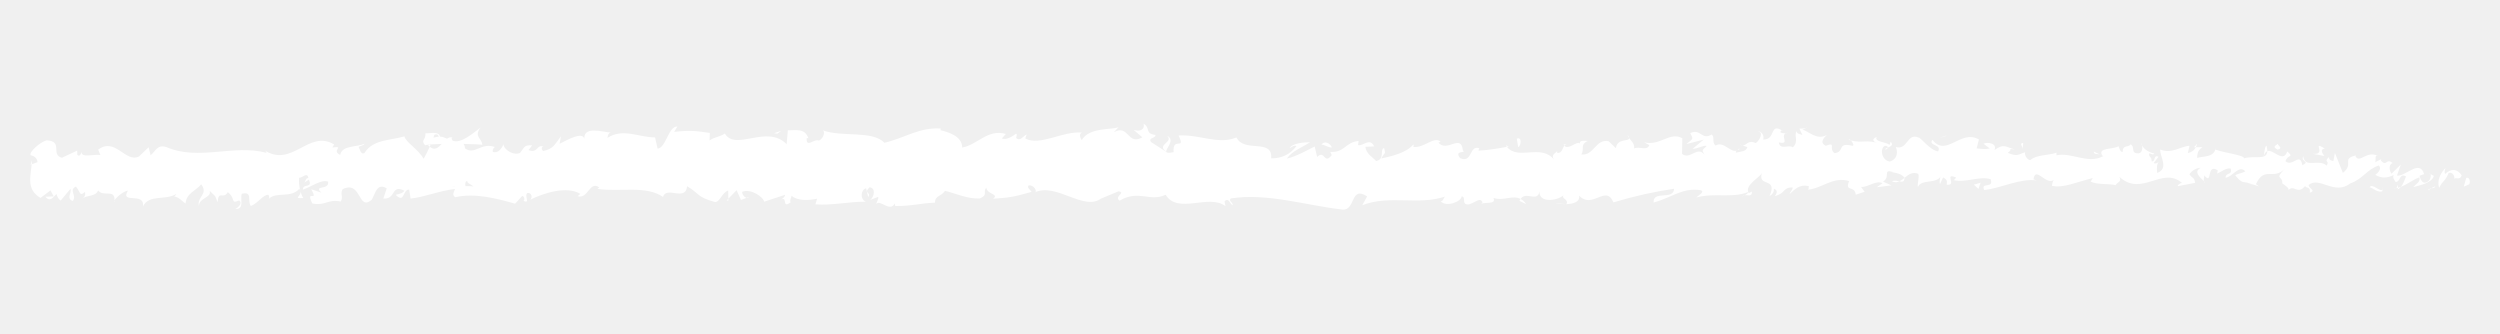
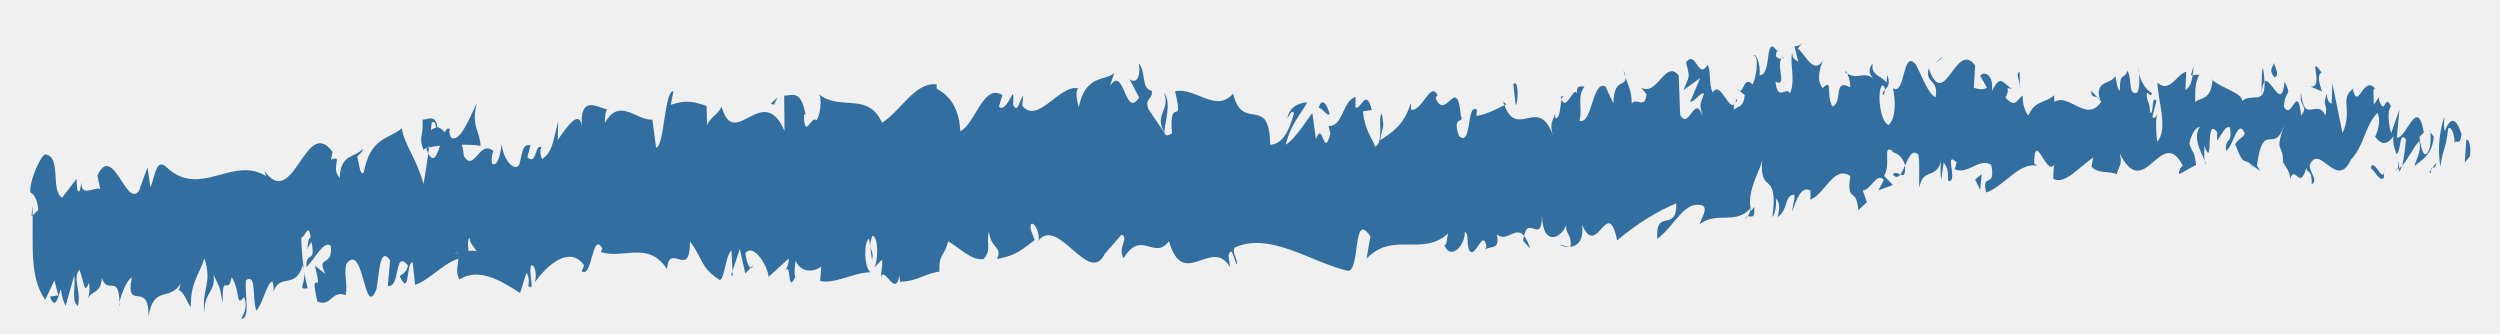
<svg xmlns="http://www.w3.org/2000/svg" version="1.1" id="Layer_1" x="0px" y="0px" width="150px" height="20px" viewBox="0 0 150 20" enable-background="new 0 0 150 20" xml:space="preserve">
  <g>
-     <path fill="#FFFFFF" d="M148.153,11.057c0.078-0.136,0.034-0.447-0.179-0.384l-0.15,0.527L148.153,11.057z" />
-     <path fill="#FFFFFF" d="M146.727,10.083c-0.25,0.255-0.537,0.704-0.376,1.187c0.247-0.505,0.307-0.294,0.572-0.897   c0.213-0.061,0.371,0.169,0.336,0.364c0.074-0.135,0.329,0.115,0.444-0.216c-0.277-0.407-0.627-0.424-0.992-0.087   C146.632,10.317,146.708,10.18,146.727,10.083z" />
-     <path fill="#FFFFFF" d="M125.976,9.261l0.134,0.063C126.072,9.289,126.027,9.27,125.976,9.261z" />
-     <path fill="#FFFFFF" d="M113.119,8.972c0.098-0.012,0.139-0.065,0.144-0.113C113.172,8.894,113.098,8.926,113.119,8.972z" />
-     <path fill="#FFFFFF" d="M110.923,8.391c0.049,0.017,0.087,0.024,0.131,0.036C111.004,8.378,110.954,8.352,110.923,8.391z" />
-     <path fill="#FFFFFF" d="M125.976,9.261l-0.343-0.166C125.607,9.267,125.809,9.223,125.976,9.261z" />
-     <path fill="#FFFFFF" d="M143.864,11.353c0.072-0.026,0.132-0.075,0.187-0.139c-0.06,0.022-0.115,0.042-0.175,0.056   C143.873,11.298,143.87,11.322,143.864,11.353z" />
-     <path fill="#FFFFFF" d="M131.643,8.833h0.104c0.031-0.061,0.061-0.133,0.087-0.214L131.643,8.833z" />
-     <path fill="#FFFFFF" d="M135.993,8.752c-0.1-0.019-0.134,0.428-0.171,0.624c0.056-0.184,0.129-0.272,0.215-0.306   C136.038,8.984,136.025,8.883,135.993,8.752z" />
-     <path fill="#FFFFFF" d="M142.89,9.54l0.122-0.062C142.981,9.497,142.927,9.516,142.89,9.54z" />
-     <path fill="#FFFFFF" d="M128.529,8.737c-0.006-0.067-0.021-0.125-0.038-0.16C128.491,8.633,128.507,8.687,128.529,8.737z" />
-     <path fill="#FFFFFF" d="M6.874,12.099c0.003-0.032-0.002-0.052-0.001-0.079C6.847,12.064,6.839,12.096,6.874,12.099z" />
-     <path fill="#FFFFFF" d="M1.832,9.883l0.07-0.024c0.007-0.085,0.015-0.168,0.015-0.25L1.832,9.883z" />
-     <path fill="#FFFFFF" d="M106.907,7.818c0.008,0.005,0.009,0.005,0.017,0.008C107.029,7.776,106.971,7.784,106.907,7.818z" />
-     <path fill="#FFFFFF" d="M70.027,8.148c0.417,0.399-0.681,0.513-0.051,0.958C69.917,8.931,70.548,8.408,70.027,8.148z" />
-     <path fill="#FFFFFF" d="M143.752,11.293c-0.059,0.006-0.118,0.01-0.179,0.005C143.655,11.313,143.71,11.311,143.752,11.293z" />
-     <path fill="#FFFFFF" d="M69.976,9.105c0,0.001,0,0.004,0,0.004l0.065,0.042C70.015,9.133,69.999,9.121,69.976,9.105z" />
-     <path fill="#FFFFFF" d="M97.649,8.087c0.02,0.079,0.057,0.138,0.096,0.196C97.741,8.237,97.72,8.181,97.649,8.087z" />
-     <path fill="#FFFFFF" d="M104.546,8.723l-0.171-0.059C104.443,8.705,104.498,8.718,104.546,8.723z" />
-     <path fill="#FFFFFF" d="M94.07,8.718c-0.093-0.034-0.124-0.096-0.252-0.036c0.013,0.022,0.023,0.039,0.039,0.055   C93.904,8.676,93.965,8.647,94.07,8.718z" />
-     <path fill="#FFFFFF" d="M90.344,8.722c0.02,0.034,0.045,0.059,0.068,0.09c0.037-0.009,0.08-0.016,0.118-0.025L90.344,8.722z" />
-     <path fill="#FFFFFF" d="M18.198,11.883c-0.082-0.126-0.133-0.265-0.171-0.401C18.084,11.799,17.536,11.913,18.198,11.883z" />
-     <path fill="#FFFFFF" d="M143.862,11.101c-0.021,0.113-0.053,0.169-0.11,0.192c0.044-0.004,0.084-0.014,0.124-0.023   C143.888,11.203,143.889,11.141,143.862,11.101z" />
-     <path fill="#FFFFFF" d="M93.918,12.248l-0.592-0.067C93.492,12.225,93.707,12.248,93.918,12.248z" />
-     <path fill="#FFFFFF" d="M44.934,11.819l-0.137,0.054C44.85,11.883,44.898,11.87,44.934,11.819z" />
-     <path fill="#FFFFFF" d="M91.569,12.248c-0.105-0.159-0.218-0.251-0.334-0.31c-0.023,0.034-0.051,0.063-0.068,0.115L91.569,12.248z" />
-     <path fill="#FFFFFF" d="M18.025,11.477c0.002,0.002,0.002,0.005,0.002,0.005S18.027,11.479,18.025,11.477z" />
-     <path fill="#FFFFFF" d="M14.125,12.539c0.564,0.014,0.264-0.576,0.384-0.913c0.674-0.167,0.313,0.433,0.541,0.733   c0.421-0.155,0.743-0.694,1.057-0.672c0.023,0.097,0.084,0.132,0.013,0.253c0.444-0.467,1.319-0.022,1.838-0.61   c0.038,0.053,0.058,0.102,0.067,0.146c-0.084-0.295-0.096-0.593-0.079-0.806c0.252-0.011,0.469-0.371,0.564,0.013   c-0.155-0.011-0.167,0.144-0.241,0.265l0.266-0.168c0.238,0.552-0.362,0.191-0.362,0.599c0.517-0.179,1.119-0.636,1.515-0.48   c0.083,0.541-0.926,0.181-0.398,0.662l-0.612-0.207c0.468,0.854-0.373-0.059,0.058,0.854c0.807,0.157,0.901-0.274,1.707-0.118   c0.18-0.3-0.061-0.443,0.121-0.744c1.143-0.54,0.9,1.358,1.74,0.639c0.217-0.36,0.302-1.043,0.9-0.683L23,11.913   c0.781,0.06,0.445-0.88,1.263-0.468c-0.145,0.239-0.613,0.203-0.495,0.275c0.529,0.481,0.375-0.347,0.782-0.347l0.085,0.541   c0.831-0.086,1.746-0.476,2.667-0.575c-0.051,0.162-0.209,0.331,0.006,0.496c1.161-0.271,2.478,0.066,3.598,0.387l0.427-0.466   c0.1,0.004,0.185,0.21,0.078,0.301c0.436,0.178,0.022-0.297,0.232-0.479c0.249-0.033,0.328,0.269,0.171,0.408   c0.77-0.396,2.194-0.854,3.005-0.353l-0.158,0.139c0.631,0.189,0.713-0.958,1.299-0.522l-0.113,0.084   c1.372,0.201,2.887-0.226,3.934,0.479c0.199-0.673,1.357,0.3,1.446-0.638c0.782,0.465,0.558,0.632,1.661,0.944   c0.294,0.044,0.438-0.586,0.803-0.684l0.009,0.49l0.494-0.515l0.264,0.587l0.341-0.126c-0.135-0.029-0.289-0.221-0.268-0.362   c0.534-0.222,1.3,0.342,1.314,0.594l1.262-0.415c-0.028,0.197-0.239,0.266-0.407,0.392c0.675-0.501,0.123,0.517,0.74,0.058   c-0.082-0.111,0.045-0.292,0.059-0.392c0.308,0.297,1.009,0.3,1.526,0.174l-0.1,0.339c0.937,0.086,1.974-0.163,3.025-0.156   c-0.377-0.157-0.291-0.743,0.018-0.801l0.124,0.52c0.199-0.32-0.321-0.196,0.086-0.588c0.393,0.059,0.264,0.589,0.038,0.758   l0.477-0.18c0.028,0.154-0.084,0.236-0.112,0.434c0.196-0.321,0.824,0.521,1.105-0.039l0.026,0.154   c1.051,0.005,1.528-0.174,2.383-0.2c0.017-0.447,0.352-0.348,0.606-0.71c0.629,0.143,1.327,0.495,2.084,0.457   c0.533-0.224,0.155-0.379,0.395-0.645c0.04,0.407,0.795,0.369,0.404,0.661c0.909-0.065,1.161-0.081,2.312-0.412   c-0.126-0.167-0.266-0.239-0.193-0.378c0.208-0.067,0.474,0.171,0.444,0.367l-0.054,0.041c1.29-0.611,2.978,1.188,4.007,0.34   l-0.058,0.042l1.064-0.443c0.491,0.069-0.293,0.307,0.07,0.558c1.148-0.679,1.817,0.1,2.763-0.354   c0.732,1.203,2.601-0.083,3.589,0.685l-0.056-0.284c0.255-0.277,0.31,0.163,0.498,0.228c-0.026-0.221-0.277-0.255-0.118-0.408   c2.166-0.342,4.471,0.413,6.691,0.669c0.812,0.075,0.46-1.465,1.484-0.789l-0.29,0.525c1.64-0.631,3.351,0.022,4.956-0.513   c-0.097,0.121-0.1,0.278-0.255,0.276c0.339,0.383,1.253,0.019,1.259-0.293c0.249,0.035,0.058,0.282,0.212,0.441   c0.339,0.225,0.853-0.488,1.033-0.108c0.031,0.062-0.095,0.123-0.157,0.153c0.221-0.186,1.032,0.047,0.819-0.394   c0.602,0.21,1.151-0.195,1.632,0.065c0.314-0.493,1.03,0.236,1.13-0.46c-0.042,0.72,1.057,0.58,1.438,0.242   c-0.127,0.218,0.331,0.226,0.183,0.527c0.434-0.012,0.833-0.145,0.757-0.515c0.8,0.861,1.608-0.693,2.059,0.411   c1.29-0.388,2.485-0.648,3.646-0.818c-0.042,0.719-1.283,0.072-1.233,0.826c1.102-0.296,1.737-0.912,2.828-0.739   c0.283,0.098-0.16,0.312-0.255,0.435c1.101-0.297,2.128,0.065,3.107-0.326c-0.004,0.067-0.109,0.141-0.209,0.194   c0.193-0.023,0.449,0.106,0.428-0.22l-0.189,0.088c-0.308-0.475,0.768-0.989,0.802-1.239c-0.328,0.934,0.967,0.235,0.446,1.416   c0.127-0.061,0.287-0.216,0.258-0.435c0.188,0.064,0.247,0.191,0.058,0.439c0.69-0.177,0.444-0.523,1.071-0.517   c-0.002,0.157-0.13,0.22-0.193,0.405c0.317-0.309,0.636-0.617,1.164-0.482c-0.031,0.096,0.03,0.219-0.127,0.217   c0.907-0.049,1.548-0.821,2.546-0.523c-0.294,0.685,0.339,0.226,0.392,0.819l0.536-0.177l-0.215-0.287   c0.47,0.009,0.885-0.423,1.289-0.228l-0.35,0.244l0.881-0.112l-0.499-0.225c0.476-0.306-0.051-0.752,0.573-0.586   c-0.126,0.06,0.472,0.007,0.715,0.357c0,0-0.001,0-0.001,0.002c0.233-0.19,0.471-0.389,0.819-0.241   c0.09,0.19-0.073,0.657-0.015,0.783c0.229-0.497,1.101-0.138,1.392-0.666c-0.099,0.125-0.103,0.435-0.071,0.499l0.192-0.403   c0.218,0.129,0.25,0.191,0.215,0.44c0.654,0.073-0.209-0.754,0.568-0.429c-0.061,0.032-0.031,0.093-0.158,0.154   c0.78,0.17,1.508-0.256,2.224-0.058c0.212,0.598-0.626,0.147-0.384,0.651c1.032-0.109,2.139-0.716,3.14-0.576l-0.187-0.066   c0.139-0.843,0.744,0.417,1.251,0.02c-0.124,0.063-0.163,0.468-0.129,0.374c0.684,0.136,1.4-0.206,2.438-0.472l-0.128,0.217   c0.404,0.193,1.063,0.11,1.498,0.209c0.131-0.216,0.38-0.181,0.228-0.497c1.346,1.235,2.564-0.662,3.758,0.368   c-0.143,0.002-0.34,0.189-0.227,0.189l1.017-0.199c-0.081-0.368-0.134-0.223-0.347-0.508c0.129-0.219,0.415-0.387,0.667-0.387   c-0.457,0.243,0.004,0.591,0.201,0.796c-0.034-0.113,0.034-0.238,0.018-0.352c0.531,0.654,0.089-0.74,0.814-0.299l-0.039,0.193   c0.271-0.098,0.521-0.354,0.814-0.298c0.121,0.426-0.289,0.199-0.308,0.548c0.41-0.025,0.81-0.806,1.182-0.382   c-0.175,0.119-0.425,0.122-0.601,0.239c0.406,0.499,0.452,0.372,0.754,0.452l-0.029-0.012l0.694,0.226l-0.177-0.136   c0.515-1.108,1.048-0.202,1.739-0.928c-0.673,0.688-0.11,0.398-0.162,0.88c0.176,0.133,0.445,0.284,0.369,0.418   c0.327-0.389,0.545,0.307,1.008-0.262c0.021,0.154,0.351,0.016,0.277,0.404c0.424-0.121-0.102-0.27-0.065-0.465   c0.656-0.529,1.542,0.644,2.485-0.084c0.813-0.299,0.964-0.823,1.719-1.083c0.255,0.248-0.21,0.565-0.21,0.565   c0.412,0.229,0.722,0.187,1.108,0.009c-0.078,0.135,0.003,0.25,0.121,0.424c0.311-0.04,0.207-0.565,0.617-0.336   c-0.07,0.173-0.16,0.449-0.311,0.623c0.366-0.143,0.729-0.432,1.107-0.572c0.102,0.271-0.229,0.41-0.361,0.587   c0.426-0.121,1.104-0.246,1.235-0.673l-0.273-0.152c0.155-0.022,0.079,0.367-0.034,0.445c-0.365,0.335-0.527-0.148-0.549-0.303   l0.271-0.1c-0.276-0.911-1.085,0.146-1.629,0.093l0.227-0.662l-0.556,0.548c-0.12-0.172-0.201-0.542,0.068-0.64   c-0.391-0.328-0.346,0.235-0.682-0.13c-0.037-0.057-0.02-0.088,0.015-0.115l-0.381,0.197c0.074-0.139-0.063-0.467,0.171-0.372   c-0.684-0.382-1.103,0.497-1.36-0.005l0.058-0.041c-0.948,0.224-0.092,0.486-0.804,1.056l-0.479-1.199l-0.093,0.487   c-0.099-0.018-0.291-0.055-0.255-0.249c-0.365,0.333,0.062,0.211-0.149,0.525c-0.471-0.443-1.3,0.207-1.405-0.567   c-0.169,0.37,0.451,0.286-0.053,0.542c-0.143-0.833-0.581,0.143-1.012-0.239c0.134-0.431,0.541-0.202,0.11-0.586   c-0.26,0.726-0.838-0.159-1.201-0.02c-0.018,0.578-0.79,0.241-1.397,0.434c0.039-0.194-1.146-0.317-1.713-0.527l0.017-0.097   c-0.11,0.584-0.694,0.474-1.119,0.595c0.016-0.351,0.094-0.487,0.324-0.644l-0.401,0.003c-0.094,0.187-0.218,0.286-0.479,0.353   l0.101-0.437c-0.531,0.023-1.07,0.515-1.756,0.222c-0.039,0.407,0.544,1.135-0.181,1.407c-0.026-0.22-0.053-0.597,0.137-0.687   c-0.063,0.028-0.222,0.184-0.347,0.088l0.289-0.37c-0.313-0.163-0.163,0.309-0.413,0.275c0.006-0.314-0.184-0.225-0.147-0.474   c0.063-0.03,0.218,0.13,0.313,0.006c-0.281-0.056-0.622-0.242-0.734-0.48c0.025,0.179,0,0.422-0.205,0.464   c-0.533,0.022-0.184-0.378-0.492-0.54c-0.129,0.219-0.47-0.008-0.478,0.462c-0.157-0.002-0.185-0.222-0.245-0.349   c-0.275,0.208-1.287,0.059-0.977,0.56l0.07,0.033c-0.013,0.009-0.028,0.01-0.045,0.02c0.003,0,0,0,0.003,0h-0.003   c-0.903,0.468-1.876-0.266-2.771-0.065l0.002-0.157c-0.535,0.18-1.191,0.106-1.573,0.444c-0.158,0-0.373-0.288-0.307-0.474   c-0.408,0.118-0.453,0.295-1.044,0.036c0.41-0.275-0.142-0.243,0.421-0.202c-0.531-0.136-0.652-0.388-1.222,0.042   c0.193-0.402-0.4-0.506-0.652-0.386l0.371,0.288c-0.284,0.059-0.531,0.023-0.785-0.011l0.137-0.53   c-1.086-0.644-1.96,1.096-2.788,0.019c-0.287,0.37,0.591,0.26,0.334,0.693c-0.5-0.071-1.021-0.832-1.178-0.833   c-0.686-0.293-0.639,0.774-1.356,0.574c0.093,0.188,0.179,0.693-0.358,0.87c-0.5-0.07-0.613-0.792-0.298-0.943   c0.119-0.016,0.177,0.044,0.173,0.108c0.161-0.069,0.374-0.15,0.175-0.354l-0.064,0.188c-0.247-0.192-0.937-0.172-0.774-0.482   c-0.379,0.18-0.162,0.31,0.118,0.408c-0.642-0.274-1.003-0.008-1.663-0.192c0.104,0.104,0.202,0.325,0.097,0.324   c-0.969-0.234-0.426,0.358-1.084,0.441c-0.373-0.288,0.134-0.688-0.526-0.446c-0.404-0.196-0.086-0.502,0.074-0.656   c-0.602,0.365-1.125-0.239-1.469-0.306l0.317-0.152c-0.189,0.091-0.345,0.089-0.504,0.087l0.182,0.377   c-0.187-0.065-0.345-0.067-0.34-0.224c-0.193,0.247,0.146,0.628-0.234,0.967c-0.249-0.193-0.756,0.205-0.843-0.295   c0.781,0.169-0.086-0.503,0.575-0.584c-0.128,0.059-0.283,0.058-0.47-0.009c-0.028-0.056,0.026-0.104,0.078-0.132   c-0.748-0.448-0.344,0.567-1.119,0.555c0.1-0.283-0.179-0.536-0.305-0.476c0.311,0.006,0.149,0.471-0.137,0.688   c-0.498-0.22-0.541,0.164-0.801,0.138l0.297,0.104c-0.101,0.282-0.348,0.246-0.694,0.334c-0.03-0.22,0.313-0.152,0.19-0.249   c-0.385,0.498-0.868-0.514-1.404-0.179c-0.249-0.192-0.025-0.531-0.243-0.661c-0.6,0.366-0.649-0.387-1.28-0.084   c0.181,0.38,0.213,0.287-0.231,0.657l1.038-0.268l-0.667,0.553c0.314,0.005,0.662-0.239,0.849-0.174   c-0.316,0.31-0.284,0.215-0.134,0.531c-0.429-0.57-0.85,0.331-1.346-0.053l0.016-0.94c-0.746-0.419-1.324,0.482-2.291,0.246   l0.311,0.164c-0.13,0.374-0.597,0.053-0.91,0.204c0.029-0.314-0.167-0.428-0.3-0.624c0.017,0.233-0.708-0.021-0.796,0.606   l-0.433-0.415c-0.78-0.169-0.891,0.896-1.642,0.789c0.226-0.342-0.114-0.564,0.388-0.809c-0.25-0.003-0.476-0.061-0.479,0.157   c-0.148-0.196-0.696,0.424-0.927,0.125c-0.105,0.138-0.14,0.467-0.421,0.441c-0.031-0.064,0.001-0.156,0.001-0.156   c-0.001,0.156-0.441,0.211-0.195,0.559c-0.771-0.98-2.157,0.07-2.83-0.771c-0.548,0.105-1.206,0.206-1.702,0.229   c0.031-0.093,0.001-0.156,0.095-0.124c-0.686-0.292-0.421,0.902-1.2,0.576c-0.399-0.508,0.414-0.275,0.165-0.467   c-0.107-1.034-0.94,0.141-1.466-0.462l0.128-0.061c-0.401-0.351-0.978,0.392-1.634,0.317c0,0,0.032-0.091,0.005-0.155   c-0.448,0.527-1.297,0.701-1.928,0.848c0.196-0.405,0.286-0.213,0.168-0.625c-0.283,0.059,0.082,0.661-0.481,0.776   c-0.184-0.222-0.591-0.415-0.644-0.854l0.531-0.024c-0.273-0.568-0.688,0.019-0.97-0.08l0.037-0.248   c-0.815,0.081-0.827,0.706-1.703,0.66l0.09,0.188c-0.479,0.619-0.401-0.348-0.878,0.112L78.881,8.79   c-0.317,0.151-1.106,0.607-1.674,0.726c0.321-0.466,0.983-0.704,1.394-0.98c-0.313-0.005-1.063,0.046-1.228,0.356   c0.128-0.061,0.286-0.215,0.41-0.118c-0.384,0.494-0.889,0.737-1.514,0.726c0.112-1.218-1.626-0.306-2.08-1.252   c-1.104,0.451-2.188-0.192-3.475-0.12c0.457,0.947-0.376,0.026-0.297,0.999c-0.3,0.063-0.414,0.047-0.44-0.016L69.07,8.528   c-0.216-0.283,0.284-0.214,0.256-0.433c-0.656-0.075-0.275-0.413-0.708-0.671c0.088,0.348-0.229,0.499-0.602,0.366l0.525,0.449   c-0.916,0.518-0.792-0.816-1.716-0.303l0.292-0.306c-0.474,0.18-1.749-0.006-2.213,0.775c-0.084-0.112-0.194-0.379,0.014-0.449   c-1.133-0.117-2.522,0.832-3.402,0.351l0.085-0.238c-0.211,0.069-0.368,0.447-0.632,0.208c0.014-0.098,0.085-0.238-0.013-0.251   c-0.112,0.082-0.563,0.417-0.842,0.278l0.239-0.267c-1.105-0.312-1.696,0.652-2.622,0.815c0.001-0.7-0.867-0.929-1.301-1.042   l0.014-0.099c-1.287-0.086-2.186,0.581-3.377,0.855c-0.74-0.76-2.506-0.318-3.695-0.744c0.182,0.126-0.029,0.545-0.241,0.615   c-0.28-0.142-0.771,0.486-0.728-0.156l0.1,0.013c-0.21-0.63-0.783-0.462-1.231-0.479l-0.075,0.84   c-1.17-1.222-3.068,0.449-3.707-0.646c-0.283,0.209-0.633,0.207-0.914,0.418l0.015-0.451c-0.783-0.115-1.174-0.173-2.142-0.064   l0.198-0.323c-0.546-0.029-0.688,1.299-1.192,1.326l-0.152-0.672c-0.952,0.01-1.917-0.581-2.856,0.03   c0.016-0.1,0.043-0.294,0.197-0.32c-0.448-0.018-1.734-0.456-1.571,0.468c-0.011-0.602-0.982-0.059-1.497,0.206l0.08-0.444   c-0.434,0.567-0.448,0.722-1.054,0.879c-0.144-0.058-0.126-0.355,0.065-0.242c-0.479-0.232-0.373,0.42-0.954,0.184l0.217-0.283   c-0.493-0.034-0.453,0.118-0.725,0.448c-0.309,0.179-0.934-0.112-1.007-0.513c-0.066,0.245-0.335,0.572-0.626,0.456   c-0.039-0.151,0.066-0.246,0.12-0.292c-0.824-0.301-1.225,0.516-1.791,0.08c-0.013-0.147-0.049-0.22-0.097-0.265   c0.655,0.011,1.182,0.036,1.132,0.068c0-0.409-0.528-0.481-0.108-1.045c-0.424,0.308-1.15,0.978-1.665,0.786   c-0.025-0.04-0.05-0.079-0.068-0.141l0.053-0.046C27.03,8.213,26.923,8.25,26.824,8.32c-0.165-0.068-0.269-0.117-0.427-0.124   c-0.061-0.337-0.606-0.182-0.869-0.198c0.022,0.447-0.323,0.375,0,0.745c-0.042-0.032,0.05-0.054,0.225-0.072   c0.04-0.013,0.086-0.02,0.113-0.046c-0.005,0.012-0.012,0.026-0.019,0.04c0.173-0.013,0.399-0.023,0.656-0.03   c-0.208,0.228-0.426,0.419-0.718,0.17c-0.135,0.288-0.284,0.583-0.367,0.722c-0.361-0.624-1.056-0.961-1.153-1.346   c-0.805,0.251-1.896,0.166-2.401,1.007c-0.229,0.107-0.263-0.241-0.349-0.373c0.132-0.085,0.289-0.072,0.36-0.193   c-0.458,0.216-1.355,0.084-1.465,0.671c-0.577-0.266,0.325-0.541-0.468-0.444l0.107-0.181c-1.559-0.938-2.534,1.499-4.262,0.295   c0.12,0.074,0.179,0.108,0.204,0.206c-1.97-0.531-4.06,0.499-6.004-0.343c-0.552-0.169-0.612,0.205-0.95,0.49l-0.12-0.481   L8.34,9.388C7.523,9.794,6.925,8.208,5.89,8.977L6.023,9.3C5.652,9.239,4.846,9.491,4.908,9.12C4.87,9.179,4.786,9.455,4.641,9.287   L4.629,9.036l-0.912,0.43c-0.709-0.182,0.11-0.998-0.923-1.046C2.41,8.517,1.701,9.151,1.845,9.32   C1.999,9.333,2.24,9.476,2.252,9.729L1.901,9.859c-0.064,0.741-0.334,1.499,0.528,2.017l0.6-0.452l0.194,0.359l-0.506,0.021   c0.287,0.339,0.468,0.039,0.672-0.166c0.048,0.19,0.132,0.324,0.252,0.396l0.59-0.709c0.071,0.291-0.265,0.576,0.131,0.736   c0.276-0.329-0.265-0.65,0.193-0.866c0.287,0.337,0.204,0.611,0.541,0.324c0.047,0.19-0.025,0.313-0.158,0.396   c0.301-0.229,0.795-0.098,0.949-0.491c0.3,0.415,1.014-0.108,0.985,0.594c0.094-0.168,0.529-0.551,0.804-0.58   c-0.503,0.839,1.033,0.049,0.9,0.949c0.373-0.755,1.347-0.335,2.007-0.754c-0.037,0.06-0.109,0.181-0.168,0.143   c0.373,0.063,0.479,0.29,0.719,0.433c0.048-0.623,0.626-0.766,0.938-1.15c0.456,0.602-0.276,0.731-0.134,1.311   c-0.023-0.506,0.792-0.505,0.638-0.926c0.348,0.372,0.3,0.181,0.479,0.697c0.061-0.78,0.324-0.132,0.613-0.61   c0.505,0.384,0.131,0.73,0.684,0.492C14.618,12.264,14.125,12.539,14.125,12.539z M27.302,11.191c0,0.004,0,0.008,0,0.009   c-0.113,0.009-0.21,0.019-0.272,0.024C27.086,11.219,27.166,11.209,27.302,11.191z M28.409,11.184   c-0.135-0.018-0.302-0.021-0.48-0.018c-0.039-0.154,0.003-0.313,0.115-0.304C27.983,10.964,28.244,11.053,28.409,11.184z    M26.067,8.084c0.175-0.064,0.234,0.024,0.258,0.116c-0.083,0.008-0.179,0.022-0.306,0.054c-0.004,0.017-0.016,0.036-0.02,0.054   C26.015,8.223,26.034,8.144,26.067,8.084z" />
-     <path fill="#FFFFFF" d="M25.752,8.67c-0.025,0.01-0.04,0.029-0.072,0.033c0.036,0.04,0.07,0.073,0.104,0.101   c0.022-0.047,0.044-0.095,0.063-0.14C25.815,8.667,25.782,8.667,25.752,8.67z" />
-     <path fill="#FFFFFF" d="M126.133,9.334l-0.023-0.011c0.019,0.018,0.038,0.036,0.049,0.063l0,0   C126.143,9.365,126.143,9.351,126.133,9.334z" />
-     <polygon fill="#FFFFFF" points="43.7,12.039 43.698,11.927 43.602,12.025  " />
-     <path fill="#FFFFFF" d="M132.231,10.87c0.012,0.039,0.034,0.079,0.08,0.113C132.308,10.954,132.273,10.913,132.231,10.87z" />
-     <path fill="#FFFFFF" d="M134.866,10.969l0.372,0.16C135.078,11.037,134.96,10.996,134.866,10.969z" />
-     <path fill="#FFFFFF" d="M136.892,11.191c0.024-0.079,0.032-0.139,0.04-0.192c-0.003-0.001-0.003-0.001-0.004-0.003L136.892,11.191z   " />
-     <path fill="#FFFFFF" d="M104.686,11.716c-0.027,0.003-0.054,0.009-0.079,0.021C104.423,11.823,104.549,11.789,104.686,11.716z" />
-     <path fill="#FFFFFF" d="M114.27,10.672c-0.102,0.08-0.202,0.16-0.308,0.211C114.133,10.917,114.265,10.926,114.27,10.672z" />
-     <path fill="#FFFFFF" d="M93.983,12.256c0.002-0.004,0-0.005,0.002-0.008c-0.023,0.001-0.044,0-0.067,0L93.983,12.256z" />
-     <path fill="#FFFFFF" d="M113.516,10.875c0.171,0.089,0.313,0.07,0.446,0.008C113.822,10.853,113.657,10.807,113.516,10.875z" />
-     <path fill="#FFFFFF" d="M145.67,11.394l0.098,0.019c-0.001-0.029,0.005-0.054,0.013-0.072L145.67,11.394z" />
-     <path fill="#FFFFFF" d="M145.78,11.34l0.107-0.053C145.838,11.287,145.796,11.291,145.78,11.34z" />
-     <path fill="#FFFFFF" d="M146.116,11.176l-0.229,0.111C145.967,11.289,146.064,11.303,146.116,11.176z" />
-     <path fill="#FFFFFF" d="M142.989,11.188l-0.03,0.162C142.975,11.314,142.985,11.264,142.989,11.188z" />
-     <path fill="#FFFFFF" d="M142.175,11.234c0.194,0.037,0.487,0.346,0.758,0.244l0.026-0.129   C142.832,11.59,142.359,10.961,142.175,11.234z" />
-     <path fill="#FFFFFF" d="M138.773,9.229l0.683,0.13c-0.12-0.172-0.276-0.406,0.034-0.447C138.629,8.396,139.667,9.298,138.773,9.229   z" />
-     <path fill="#FFFFFF" d="M136.655,8.978c0.367-0.08-0.003-0.25,0.016-0.348C136.438,8.787,136.382,8.827,136.655,8.978z" />
-     <path fill="#FFFFFF" d="M121.355,8.977l0.037-0.407C121.109,8.628,121.39,8.728,121.355,8.977z" />
-     <polygon fill="#FFFFFF" points="118.43,11.08 118.707,11.334 118.837,10.961  " />
-     <polygon fill="#FFFFFF" points="116.703,8.181 116.826,8.123 116.355,8.271  " />
-     <path fill="#FFFFFF" d="M91.007,8.325l0.084,0.502C91.283,8.737,91.322,8.174,91.007,8.325z" />
-     <path fill="#FFFFFF" d="M79.913,8.836c-0.122-0.251-0.433-0.412-0.625-0.166C79.536,8.705,79.785,8.9,79.913,8.836z" />
-     <polygon fill="#FFFFFF" points="46.642,8.019 46.866,7.851 46.444,7.991  " />
+     <path fill="#326FA0" d="M148.198,9.372c0.063-0.345-0.016-1.128-0.221-0.958l-0.091,1.336L148.198,9.372z" />
+     <path fill="#326FA0" d="M146.664,6.983c-0.221,0.654-0.457,1.799-0.24,3.007c0.188-1.281,0.272-0.752,0.469-2.285   c0.206-0.164,0.39,0.409,0.376,0.901c0.06-0.342,0.343,0.275,0.42-0.562c-0.323-1.013-0.674-1.041-1.001-0.176   C146.596,7.576,146.656,7.229,146.664,6.983z" />
+     <path fill="#326FA0" d="M125.841,5.845l0.141,0.154C125.939,5.912,125.894,5.866,125.841,5.845z" />
+     <path fill="#326FA0" d="M112.964,5.695c0.097-0.035,0.131-0.169,0.132-0.291C113.008,5.497,112.938,5.58,112.964,5.695z" />
+     <path fill="#326FA0" d="M110.704,4.33c0.052,0.041,0.089,0.056,0.136,0.084C110.783,4.293,110.73,4.23,110.704,4.33z" />
+     <path fill="#326FA0" d="M125.841,5.845l-0.362-0.402C125.473,5.877,125.669,5.757,125.841,5.845z" />
+     <path fill="#326FA0" d="M143.947,10.313c0.068-0.069,0.124-0.198,0.172-0.359c-0.058,0.059-0.111,0.112-0.169,0.148   C143.951,10.174,143.95,10.234,143.947,10.313z" />
+     <path fill="#326FA0" d="M131.453,4.512l0.104-0.005c0.023-0.155,0.047-0.337,0.063-0.543L131.453,4.512z" />
+     <path fill="#326FA0" d="M135.789,4.112c-0.102-0.043-0.084,1.085-0.1,1.58c0.035-0.466,0.099-0.69,0.181-0.781   C135.861,4.694,135.837,4.44,135.789,4.112z" />
+     <path fill="#326FA0" d="M142.771,5.788l0.113-0.162C142.854,5.675,142.804,5.727,142.771,5.788z" />
+     <path fill="#326FA0" d="M128.331,4.41c-0.013-0.169-0.035-0.314-0.056-0.4C128.282,4.15,128.304,4.286,128.331,4.41z" />
+     <path fill="#326FA0" d="M7.181,18.352c0-0.084-0.008-0.134-0.01-0.202C7.15,18.263,7.146,18.343,7.181,18.352z" />
+     <path fill="#326FA0" d="M1.893,12.992l0.067-0.063c-0.002-0.215-0.004-0.424-0.013-0.631L1.893,12.992z" />
+     <path fill="#326FA0" d="M106.627,3.066c0.009,0.013,0.01,0.013,0.019,0.02C106.745,2.955,106.687,2.978,106.627,3.066z" />
+     <path fill="#326FA0" d="M69.822,5.556C70.283,6.542,69.2,6.88,69.88,7.972C69.801,7.534,70.372,6.188,69.822,5.556z" />
+     <path fill="#326FA0" d="M143.829,10.167c-0.059,0.017-0.117,0.029-0.178,0.02C143.733,10.22,143.789,10.213,143.829,10.167z" />
+     <path fill="#326FA0" d="M69.879,7.969c0,0.003,0.001,0.01,0.001,0.01l0.069,0.103C69.922,8.038,69.904,8.009,69.879,7.969z" />
+     <path fill="#326FA0" d="M97.408,4.161c0.03,0.198,0.073,0.345,0.119,0.49C97.518,4.534,97.492,4.395,97.408,4.161z" />
+     <path fill="#326FA0" d="M104.371,5.454l-0.177-0.142C104.268,5.413,104.323,5.442,104.371,5.454z" />
+     <path fill="#326FA0" d="M93.906,5.911C93.808,5.83,93.77,5.675,93.65,5.832c0.015,0.055,0.026,0.098,0.045,0.136   C93.735,5.813,93.792,5.737,93.906,5.911z" />
+     <path fill="#326FA0" d="M90.184,6.089c0.022,0.084,0.051,0.147,0.078,0.224c0.036-0.024,0.078-0.044,0.114-0.068L90.184,6.089z" />
+     <path fill="#326FA0" d="M18.469,17.296c-0.096-0.313-0.164-0.659-0.217-1C18.346,17.09,17.811,17.4,18.469,17.296z" />
+     <path fill="#326FA0" d="M143.916,9.678c-0.008,0.285-0.033,0.427-0.087,0.488c0.043-0.012,0.082-0.038,0.121-0.064   C143.955,9.934,143.948,9.777,143.916,9.678z" />
+     <path fill="#326FA0" d="M94.153,14.813l-0.599-0.14C93.726,14.772,93.943,14.822,94.153,14.813z" />
+     <path fill="#326FA0" d="M45.17,15.932l-0.13,0.145C45.094,16.099,45.14,16.064,45.17,15.932z" />
+     <path fill="#326FA0" d="M91.807,14.918c-0.123-0.397-0.245-0.623-0.369-0.769c-0.019,0.092-0.043,0.164-0.054,0.295L91.807,14.918z   " />
+     <path fill="#326FA0" d="M18.25,16.281c0.002,0.004,0.002,0.015,0.002,0.015S18.252,16.285,18.25,16.281z" />
+     <path fill="#326FA0" d="M14.475,19.133c0.565,0.009,0.198-1.464,0.28-2.318c0.654-0.451,0.361,1.077,0.623,1.823   c0.404-0.41,0.664-1.783,0.98-1.739c0.033,0.242,0.098,0.325,0.042,0.635c0.39-1.198,1.314-0.115,1.766-1.619   c0.044,0.131,0.07,0.253,0.084,0.367c-0.118-0.741-0.163-1.492-0.171-2.03c0.251-0.039,0.427-0.956,0.565,0.009   c-0.156-0.022-0.15,0.371-0.21,0.679l0.247-0.438c0.3,1.383-0.34,0.498-0.294,1.527c0.497-0.473,1.046-1.652,1.459-1.277   c0.144,1.357-0.904,0.498-0.322,1.685l-0.635-0.494c0.564,2.132-0.379-0.131,0.155,2.15c0.824,0.359,0.869-0.731,1.692-0.374   c0.146-0.764-0.111-1.114,0.037-1.88c1.081-1.41,1.053,3.382,1.811,1.53c0.176-0.916,0.184-2.642,0.822-1.76l-0.135,1.548   c0.788,0.116,0.345-2.236,1.209-1.233c-0.118,0.606-0.589,0.539-0.463,0.715c0.583,1.188,0.335-0.893,0.742-0.91l0.146,1.359   c0.82-0.255,1.691-1.28,2.599-1.57c-0.032,0.412-0.171,0.844,0.063,1.25c1.129-0.733,2.483,0.054,3.639,0.815l0.374-1.196   c0.1,0.005,0.209,0.521,0.112,0.755c0.456,0.43-0.012-0.75,0.177-1.216c0.245-0.095,0.358,0.665,0.217,1.021   c0.724-1.034,2.095-2.251,2.961-1.025l-0.142,0.356c0.651,0.449,0.604-2.444,1.238-1.371l-0.103,0.215   c1.393,0.446,2.858-0.7,3.984,1.03c0.123-1.702,1.39,0.695,1.373-1.672c0.833,1.138,0.629,1.566,1.766,2.305   c0.299,0.096,0.371-1.497,0.724-1.759l0.065,1.233l0.435-1.32l0.331,1.466l0.326-0.333c-0.138-0.067-0.314-0.543-0.309-0.9   c0.508-0.583,1.337,0.806,1.38,1.44l1.213-1.104c-0.005,0.497-0.208,0.682-0.361,1.006c0.617-1.294,0.181,1.299,0.745,0.114   c-0.094-0.277,0.012-0.74,0.015-0.991c0.341,0.733,1.042,0.71,1.544,0.37l-0.062,0.856c0.946,0.178,1.954-0.499,3.005-0.526   c-0.395-0.381-0.375-1.861-0.073-2.021l0.183,1.307c0.163-0.814-0.343-0.48,0.02-1.485c0.399,0.13,0.331,1.472,0.124,1.908   l0.457-0.475c0.045,0.386-0.057,0.596-0.063,1.098c0.159-0.817,0.882,1.276,1.099-0.148l0.043,0.389   c1.051-0.036,1.507-0.507,2.358-0.611c-0.034-1.128,0.312-0.896,0.525-1.816c0.645,0.33,1.381,1.186,2.134,1.057   c0.506-0.588,0.111-0.962,0.321-1.642c0.086,1.021,0.836,0.893,0.478,1.646c0.901-0.203,1.151-0.258,2.263-1.143   c-0.145-0.413-0.292-0.589-0.236-0.944c0.201-0.181,0.493,0.409,0.485,0.906l-0.05,0.105c1.22-1.597,3.11,2.86,4.042,0.675   l-0.053,0.11l1.012-1.167c0.499,0.152-0.257,0.791,0.133,1.404c1.071-1.764,1.827,0.17,2.72-1.015   c0.868,2.998,2.589-0.327,3.664,1.564l-0.088-0.713c0.223-0.711,0.328,0.396,0.523,0.553c-0.051-0.557-0.306-0.633-0.164-1.023   c2.125-0.959,4.514,0.837,6.76,1.386c0.82,0.152,0.294-3.715,1.393-2.057l-0.23,1.336c1.568-1.665,3.352-0.095,4.894-1.516   c-0.083,0.31-0.068,0.707-0.224,0.709c0.383,0.948,1.255-0.011,1.226-0.796c0.251,0.077,0.089,0.705,0.262,1.103   c0.363,0.552,0.796-1.269,1.018-0.319c0.039,0.155-0.079,0.313-0.138,0.394c0.199-0.479,1.035,0.071,0.772-1.03   c0.626,0.501,1.129-0.543,1.639,0.087c0.257-1.252,1.055,0.549,1.077-1.206c0.039,1.814,1.121,1.414,1.464,0.546   c-0.103,0.551,0.355,0.552,0.242,1.318c0.432-0.052,0.816-0.404,0.697-1.331c0.897,2.131,1.528-1.818,2.104,0.94   c1.245-1.035,2.409-1.743,3.551-2.223c0.039,1.813-1.274,0.237-1.14,2.135c1.068-0.793,1.633-2.373,2.742-1.988   c0.294,0.234-0.124,0.796-0.205,1.109c1.066-0.801,2.133,0.065,3.067-0.961c0.003,0.168-0.094,0.359-0.188,0.495   c0.189-0.066,0.461,0.246,0.402-0.572l-0.179,0.231c-0.362-1.187,0.654-2.529,0.661-3.16c-0.223,2.366,0.993,0.549,0.605,3.546   c0.12-0.157,0.263-0.556,0.208-1.104c0.196,0.15,0.27,0.468,0.108,1.103c0.669-0.478,0.384-1.337,1.011-1.352   c0.016,0.396-0.104,0.562-0.146,1.031c0.282-0.796,0.565-1.585,1.108-1.269c-0.021,0.243,0.055,0.549-0.104,0.553   c0.902-0.166,1.455-2.137,2.485-1.434c-0.216,1.739,0.364,0.556,0.484,2.05l0.515-0.474l-0.247-0.714   c0.471,0.003,0.837-1.105,1.263-0.631l-0.321,0.629l0.866-0.32l-0.524-0.543c0.441-0.794-0.137-1.895,0.507-1.505   c-0.12,0.157,0.472-0.002,0.755,0.868c0,0-0.002,0-0.002,0.005c0.212-0.487,0.428-1,0.792-0.642   c0.112,0.473,0.001,1.657,0.073,1.971c0.172-1.262,1.084-0.396,1.314-1.74c-0.084,0.32-0.053,1.103-0.014,1.261l0.146-1.025   c0.231,0.315,0.271,0.471,0.266,1.101c0.66,0.154-0.295-1.89,0.518-1.106c-0.058,0.082-0.021,0.235-0.14,0.396   c0.798,0.394,1.478-0.715,2.213-0.248c0.281,1.495-0.606,0.397-0.308,1.657c1.018-0.321,2.056-1.898,3.07-1.591l-0.193-0.159   c0.044-2.129,0.79,1.018,1.252-0.005c-0.117,0.164-0.109,1.186-0.088,0.946c0.699,0.314,1.376-0.579,2.383-1.294l-0.103,0.552   c0.425,0.465,1.073,0.228,1.52,0.458c0.106-0.553,0.359-0.474,0.172-1.266c1.485,3.054,2.486-1.78,3.795,0.763   c-0.143,0.009-0.317,0.489-0.205,0.483l0.994-0.546c-0.123-0.925-0.159-0.556-0.404-1.265c0.104-0.558,0.371-0.994,0.622-1.005   c-0.429,0.632,0.071,1.489,0.292,1.997c-0.047-0.284,0.006-0.601-0.022-0.887c0.604,1.623,0.004-1.87,0.779-0.791l-0.017,0.488   c0.259-0.259,0.479-0.915,0.778-0.789c0.169,1.069-0.265,0.515-0.245,1.396c0.407-0.082,0.718-2.067,1.138-1.016   c-0.161,0.307-0.411,0.326-0.574,0.628c0.462,1.242,0.494,0.919,0.806,1.107l-0.031-0.03l0.72,0.537l-0.193-0.334   c0.39-2.815,1.024-0.557,1.634-2.416c-0.596,1.765-0.066,1.006-0.063,2.224c0.19,0.327,0.476,0.696,0.416,1.036   c0.281-0.993,0.579,0.749,0.977-0.705c0.039,0.389,0.353,0.024,0.322,1.007c0.411-0.324-0.133-0.676-0.117-1.169   c0.595-1.362,1.613,1.552,2.473-0.325c0.779-0.789,0.869-2.117,1.595-2.805c0.282,0.612-0.146,1.432-0.146,1.432   c0.438,0.561,0.742,0.438,1.107-0.028c-0.063,0.345,0.031,0.631,0.169,1.064c0.307-0.116,0.143-1.434,0.577-0.875   c-0.049,0.44-0.107,1.14-0.239,1.583c0.35-0.375,0.68-1.121,1.042-1.49c0.132,0.679-0.182,1.042-0.295,1.496   c0.412-0.324,1.075-0.669,1.157-1.752l-0.29-0.371c0.153-0.063,0.121,0.92,0.017,1.122c-0.326,0.863-0.543-0.348-0.583-0.738   l0.261-0.264c-0.38-2.282-1.069,0.417-1.617,0.308l0.151-1.678l-0.493,1.405c-0.14-0.428-0.262-1.356-0.005-1.614   c-0.428-0.81-0.318,0.607-0.696-0.298c-0.043-0.142-0.028-0.221,0.003-0.29l-0.359,0.512c0.059-0.353-0.116-1.173,0.129-0.945   c-0.726-0.931-1.046,1.303-1.358,0.049l0.052-0.105c-0.921,0.607-0.036,1.229-0.683,2.697l-0.613-3.001l-0.039,1.233   c-0.101-0.041-0.297-0.125-0.282-0.616c-0.328,0.855,0.085,0.528-0.091,1.329c-0.52-1.095-1.274,0.58-1.467-1.366   c-0.128,0.941,0.483,0.702,0.01,1.368c-0.238-2.092-0.565,0.387-1.039-0.557c0.085-1.092,0.518-0.533,0.044-1.482   c-0.178,1.841-0.855-0.362-1.203,0.004c0.049,1.457-0.762,0.643-1.345,1.156c0.016-0.49-1.182-0.747-1.772-1.25l0.006-0.246   c-0.043,1.476-0.64,1.226-1.05,1.55c-0.024-0.886,0.038-1.232,0.25-1.638l-0.399,0.025c-0.072,0.475-0.186,0.731-0.438,0.911   l0.051-1.105c-0.528,0.083-1.01,1.346-1.729,0.64c0.008,1.026,0.673,2.835-0.02,3.552C129.37,7.95,129.3,7,129.479,6.765   c-0.06,0.073-0.201,0.474-0.337,0.237l0.246-0.944c-0.33-0.397-0.127,0.785-0.379,0.711c-0.03-0.792-0.211-0.559-0.202-1.188   c0.061-0.078,0.232,0.317,0.313,0.001c-0.287-0.128-0.648-0.581-0.787-1.177c0.045,0.451,0.048,1.064-0.152,1.18   c-0.53,0.079-0.227-0.945-0.554-1.339c-0.104,0.557-0.47,0-0.426,1.186c-0.156,0.002-0.209-0.552-0.282-0.869   c-0.252,0.536-1.279,0.207-0.914,1.455l0.074,0.081c-0.012,0.022-0.026,0.026-0.042,0.051c0.003,0,0,0,0.003,0l-0.003,0   c-0.85,1.22-1.904-0.586-2.775-0.039l-0.017-0.396c-0.514,0.477-1.178,0.32-1.521,1.189c-0.157,0.007-0.405-0.71-0.36-1.182   c-0.395,0.316-0.419,0.764-1.039,0.139c0.379-0.711-0.169-0.607,0.397-0.529c-0.546-0.318-0.695-0.947-1.216,0.161   c0.147-1.021-0.456-1.257-0.694-0.942l0.403,0.709c-0.278,0.162-0.527,0.082-0.785,0.007l0.077-1.341   c-1.159-1.575-1.836,2.849-2.783,0.173c-0.245,0.945,0.619,0.628,0.411,1.731c-0.507-0.157-1.113-2.05-1.271-2.046   c-0.718-0.707-0.551,1.979-1.289,1.508c0.114,0.468,0.258,1.738-0.258,2.208c-0.508-0.154-0.703-1.969-0.405-2.363   c0.116-0.046,0.182,0.103,0.185,0.264c0.152-0.18,0.356-0.394,0.134-0.9l-0.041,0.477c-0.269-0.472-0.955-0.391-0.829-1.179   c-0.357,0.471-0.126,0.788,0.165,1.023c-0.673-0.663-1.004,0.024-1.684-0.41c0.115,0.258,0.238,0.811,0.135,0.813   c-0.995-0.546-0.386,0.921-1.034,1.16c-0.404-0.709,0.057-1.74-0.576-1.1c-0.425-0.477-0.143-1.261,0-1.657   c-0.561,0.948-1.15-0.55-1.502-0.704l0.299-0.398c-0.178,0.238-0.334,0.24-0.494,0.241l0.227,0.943   c-0.195-0.157-0.354-0.155-0.365-0.55c-0.165,0.631,0.217,1.575-0.125,2.446c-0.271-0.474-0.731,0.551-0.876-0.705   c0.8,0.39-0.143-1.263,0.509-1.498c-0.121,0.154-0.275,0.16-0.471-0.001c-0.034-0.14,0.014-0.263,0.063-0.337   c-0.797-1.094-0.279,1.443-1.055,1.449c0.068-0.718-0.24-1.343-0.358-1.186c0.311,0.001,0.202,1.18-0.059,1.74   c-0.521-0.532-0.521,0.437-0.785,0.383l0.31,0.249c-0.069,0.715-0.32,0.637-0.657,0.874c-0.054-0.555,0.296-0.398,0.162-0.636   c-0.328,1.272-0.926-1.257-1.422-0.388c-0.271-0.474-0.086-1.336-0.318-1.655c-0.559,0.949-0.692-0.946-1.288-0.155   c0.225,0.95,0.245,0.713-0.156,1.667l1.007-0.723l-0.604,1.424c0.313-0.001,0.633-0.632,0.828-0.477   c-0.281,0.795-0.259,0.554-0.073,1.345c-0.493-1.418-0.812,0.872-1.352-0.074l-0.09-2.369c-0.793-1.022-1.268,1.274-2.261,0.723   l0.329,0.399c-0.088,0.948-0.591,0.16-0.887,0.555c-0.006-0.793-0.215-1.071-0.37-1.559c0.043,0.587-0.709-0.021-0.727,1.563   l-0.479-1.026c-0.798-0.391-0.789,2.297-1.551,2.062c0.187-0.873-0.179-1.417,0.296-2.056c-0.25,0.004-0.482-0.132-0.461,0.417   c-0.17-0.486-0.647,1.1-0.912,0.356c-0.089,0.353-0.086,1.185-0.37,1.13c-0.038-0.16-0.018-0.393-0.018-0.393   c0.018,0.393-0.416,0.551-0.13,1.418c-0.881-2.435-2.147,0.273-2.915-1.816c-0.535,0.29-1.182,0.574-1.675,0.654   c0.021-0.237-0.017-0.394,0.082-0.317c-0.719-0.704-0.319,2.292-1.135,1.506c-0.456-1.263,0.382-0.713,0.112-1.186   c-0.224-2.6-0.923,0.398-1.518-1.098l0.122-0.16c-0.44-0.866-0.933,1.032-1.597,0.872c0,0,0.021-0.23-0.013-0.39   c-0.389,1.347-1.217,1.823-1.83,2.223c0.15-1.029,0.262-0.55,0.097-1.583c-0.274,0.163,0.157,1.662-0.393,1.979   c-0.209-0.552-0.637-1.02-0.74-2.124l0.528-0.083c-0.338-1.42-0.686,0.077-0.979-0.158l0.01-0.627   c-0.806,0.241-0.747,1.816-1.627,1.74l0.111,0.469c-0.408,1.581-0.44-0.859-0.865,0.321l-0.217-1.57   c-0.3,0.394-1.036,1.579-1.591,1.905c0.268-1.19,0.901-1.819,1.282-2.533c-0.313,0.002-1.057,0.164-1.188,0.953   c0.122-0.16,0.262-0.556,0.397-0.316c-0.329,1.262-0.805,1.897-1.43,1.897c-0.027-3.073-1.66-0.698-2.221-3.061   c-1.052,1.187-2.208-0.385-3.485-0.146c0.564,2.367-0.373,0.083-0.184,2.53c-0.292,0.172-0.408,0.137-0.441-0.02l-0.972-1.428   c-0.248-0.703,0.26-0.552,0.208-1.102c-0.665-0.161-0.322-1.029-0.784-1.661c0.127,0.874-0.172,1.269-0.56,0.951l0.576,1.107   c-0.857,1.346-0.884-2.021-1.749-0.687l0.257-0.785c-0.453,0.476-1.748,0.064-2.124,2.052c-0.096-0.278-0.236-0.946-0.037-1.131   c-1.145-0.245-2.425,2.209-3.358,1.038l0.058-0.604c-0.203,0.184-0.317,1.143-0.608,0.552c0.003-0.247,0.059-0.603-0.041-0.632   c-0.103,0.212-0.515,1.076-0.809,0.739l0.208-0.684c-1.139-0.736-1.62,1.719-2.527,2.171c-0.078-1.764-0.972-2.302-1.417-2.566   l0.002-0.25c-1.295-0.159-2.118,1.562-3.276,2.305c-0.825-1.881-2.54-0.688-3.776-1.708c0.196,0.311,0.033,1.375-0.171,1.562   c-0.295-0.346-0.715,1.259-0.745-0.36l0.102,0.027c-0.281-1.577-0.834-1.129-1.284-1.151l0.02,2.119   c-1.307-3.025-3.014,1.271-3.776-1.46c-0.26,0.54-0.609,0.55-0.866,1.094l-0.036-1.136c-0.795-0.255-1.192-0.384-2.146-0.065   l0.161-0.823c-0.548-0.047-0.54,3.304-1.041,3.396L39.14,7.177c-0.95,0.067-1.981-1.378-2.85,0.204   c0.005-0.253,0.01-0.743,0.161-0.815c-0.45-0.025-1.784-1.072-1.516,1.249c-0.08-1.517-0.988-0.104-1.472,0.586l0.029-1.122   c-0.369,1.448-0.366,1.838-0.954,2.262c-0.15-0.14-0.166-0.889,0.038-0.613c-0.504-0.563-0.325,1.076-0.932,0.506l0.185-0.721   c-0.497-0.064-0.439,0.317-0.673,1.161c-0.289,0.465-0.946-0.241-1.064-1.247c-0.039,0.618-0.271,1.455-0.574,1.175   c-0.056-0.378,0.038-0.621,0.087-0.74c-0.857-0.721-1.166,1.355-1.78,0.282c-0.029-0.37-0.074-0.551-0.127-0.664   c0.656-0.001,1.185,0.039,1.139,0.122c-0.046-1.031-0.582-1.188-0.226-2.629c-0.389,0.795-1.039,2.515-1.575,2.055   c-0.029-0.1-0.059-0.196-0.083-0.352l0.047-0.119c-0.123-0.105-0.226-0.007-0.316,0.173C26.51,7.767,26.4,7.648,26.241,7.637   c-0.099-0.846-0.625-0.43-0.89-0.458c0.072,1.124-0.28,0.958,0.084,1.877c-0.045-0.08,0.044-0.139,0.217-0.192   c0.038-0.033,0.083-0.054,0.107-0.121c-0.004,0.031-0.009,0.065-0.014,0.102c0.171-0.041,0.396-0.076,0.651-0.105   c-0.182,0.583-0.378,1.076-0.698,0.461c-0.102,0.731-0.217,1.482-0.285,1.835c-0.431-1.556-1.164-2.374-1.304-3.339   c-0.776,0.668-1.875,0.503-2.284,2.644c-0.217,0.281-0.291-0.595-0.391-0.923c0.122-0.22,0.281-0.194,0.338-0.502   c-0.433,0.564-1.344,0.272-1.388,1.755c-0.606-0.644,0.263-1.377-0.518-1.096l0.086-0.461c-1.664-2.294-2.361,3.89-4.224,0.935   c0.129,0.182,0.191,0.264,0.228,0.51c-2.028-1.249-3.999,1.438-6.037-0.594c-0.57-0.401-0.588,0.543-0.893,1.277l-0.175-1.207   l-0.514,1.419c-0.771,1.06-1.548-2.91-2.494-0.926l0.169,0.808C5.636,11.2,4.859,11.87,4.879,10.933   c-0.031,0.15-0.084,0.849-0.248,0.433l-0.041-0.633l-0.863,1.124C3,11.431,3.726,9.337,2.688,9.263   c-0.373,0.263-1.009,1.892-0.845,2.311c0.155,0.026,0.412,0.377,0.452,1.013l-0.336,0.343c0.02,1.869-0.164,3.79,0.756,5.058   l0.548-1.165l0.235,0.897l-0.503,0.076c0.325,0.838,0.472,0.075,0.653-0.448c0.069,0.475,0.168,0.808,0.296,0.985l0.509-1.813   c0.104,0.729-0.2,1.46,0.214,1.846c0.239-0.839-0.338-1.623,0.095-2.188c0.324,0.836,0.273,1.531,0.577,0.792   c0.068,0.477,0.01,0.789-0.113,1.006c0.275-0.593,0.783-0.285,0.893-1.282c0.346,1.033,1-0.315,1.051,1.451   c0.074-0.426,0.466-1.41,0.737-1.497c-0.407,2.14,1.038,0.077,1.007,2.353c0.287-1.92,1.307-0.905,1.919-1.99   c-0.03,0.153-0.088,0.464-0.151,0.365c0.38,0.146,0.511,0.713,0.767,1.061c-0.022-1.571,0.538-1.957,0.807-2.939   c0.523,1.497-0.193,1.854,0.015,3.311c-0.08-1.272,0.734-1.309,0.533-2.364c0.39,0.924,0.32,0.443,0.558,1.734   c-0.027-1.966,0.309-0.346,0.543-1.562c0.548,0.945,0.213,1.832,0.739,1.209C14.936,18.416,14.475,19.133,14.475,19.133z    M27.485,15.144c0,0.011,0.001,0.021,0.001,0.023c-0.112,0.027-0.208,0.056-0.269,0.074C27.272,15.223,27.351,15.195,27.485,15.144   z M28.59,15.075c-0.137-0.038-0.304-0.037-0.481-0.023c-0.056-0.386-0.033-0.785,0.08-0.772   C28.14,14.542,28.411,14.753,28.59,15.075z M25.899,7.371c0.168-0.17,0.236,0.05,0.271,0.281c-0.082,0.023-0.176,0.063-0.3,0.148   c-0.001,0.043-0.011,0.093-0.013,0.138C25.863,7.724,25.873,7.523,25.899,7.371z" />
+     <path fill="#326FA0" d="M25.651,8.861c-0.024,0.027-0.037,0.076-0.068,0.087c0.04,0.099,0.078,0.18,0.115,0.25   c0.017-0.12,0.033-0.241,0.047-0.356C25.713,8.85,25.681,8.852,25.651,8.861z" />
+     <path fill="#326FA0" d="M126.006,6.022l-0.024-0.027c0.021,0.044,0.043,0.089,0.057,0.156l0,0   C126.019,6.101,126.018,6.065,126.006,6.022z" />
+     <polygon fill="#326FA0" points="43.963,16.543 43.948,16.26 43.864,16.515  " />
+     <path fill="#326FA0" d="M132.271,9.619c0.017,0.098,0.044,0.198,0.093,0.28C132.359,9.828,132.318,9.725,132.271,9.619z" />
+     <path fill="#326FA0" d="M134.916,9.75l0.39,0.386C135.135,9.911,135.013,9.813,134.916,9.75z" />
+     <path fill="#326FA0" d="M136.965,10.218c0.015-0.202,0.016-0.354,0.018-0.485c-0.003-0.002-0.003-0.002-0.005-0.008L136.965,10.218   z" />
+     <path fill="#326FA0" d="M104.851,12.988c-0.027,0.009-0.053,0.024-0.076,0.055C104.601,13.271,104.722,13.18,104.851,12.988z" />
+     <path fill="#326FA0" d="M114.306,9.926c-0.093,0.207-0.183,0.413-0.283,0.546C114.197,10.551,114.33,10.566,114.306,9.926z" />
+     <path fill="#326FA0" d="M94.219,14.829c0.002-0.009-0.001-0.013,0.001-0.02c-0.022,0.003-0.043,0.003-0.066,0.003L94.219,14.829z" />
+     <path fill="#326FA0" d="M113.575,10.472c0.183,0.218,0.321,0.163,0.447,0C113.879,10.405,113.71,10.294,113.575,10.472z" />
+     <path fill="#326FA0" d="M145.756,10.336l0.101,0.041c-0.004-0.072-0.001-0.134,0.006-0.18L145.756,10.336z" />
+     <path fill="#326FA0" d="M145.859,10.194l0.101-0.139C145.912,10.057,145.871,10.071,145.859,10.194z" />
+     <path fill="#326FA0" d="M146.178,9.765l-0.218,0.29C146.041,10.057,146.14,10.087,146.178,9.765z" />
+     <path fill="#326FA0" d="M143.055,9.935l-0.011,0.41C143.056,10.256,143.06,10.128,143.055,9.935z" />
+     <path fill="#326FA0" d="M142.246,10.09c0.199,0.084,0.527,0.849,0.786,0.58l0.012-0.325C142.943,10.955,142.4,9.392,142.246,10.09z   " />
+     <path fill="#326FA0" d="M138.622,5.189l0.696,0.296c-0.14-0.427-0.322-1.01-0.018-1.127C138.383,3.097,139.522,5.323,138.622,5.189   z" />
+     <path fill="#326FA0" d="M136.477,4.653c0.357-0.219-0.03-0.629-0.023-0.878C136.238,4.181,136.187,4.284,136.477,4.653z" />
+     <path fill="#326FA0" d="M121.192,5.338l-0.009-1.028C120.907,4.47,121.199,4.709,121.192,5.338z" />
+     <polygon fill="#326FA0" points="118.508,10.769 118.813,11.396 118.901,10.449  " />
+     <polygon fill="#326FA0" points="116.454,3.542 116.571,3.39 116.117,3.783  " />
+     <path fill="#326FA0" d="M90.801,5.059l0.141,1.261C91.124,6.084,91.099,4.664,90.801,5.059z" />
+     <path fill="#326FA0" d="M79.776,6.845c-0.15-0.626-0.479-1.019-0.644-0.39C79.385,6.532,79.655,7.012,79.776,6.845z" />
+     <polygon fill="#326FA0" points="46.446,6.282 46.651,5.849 46.245,6.221  " />
  </g>
</svg>
